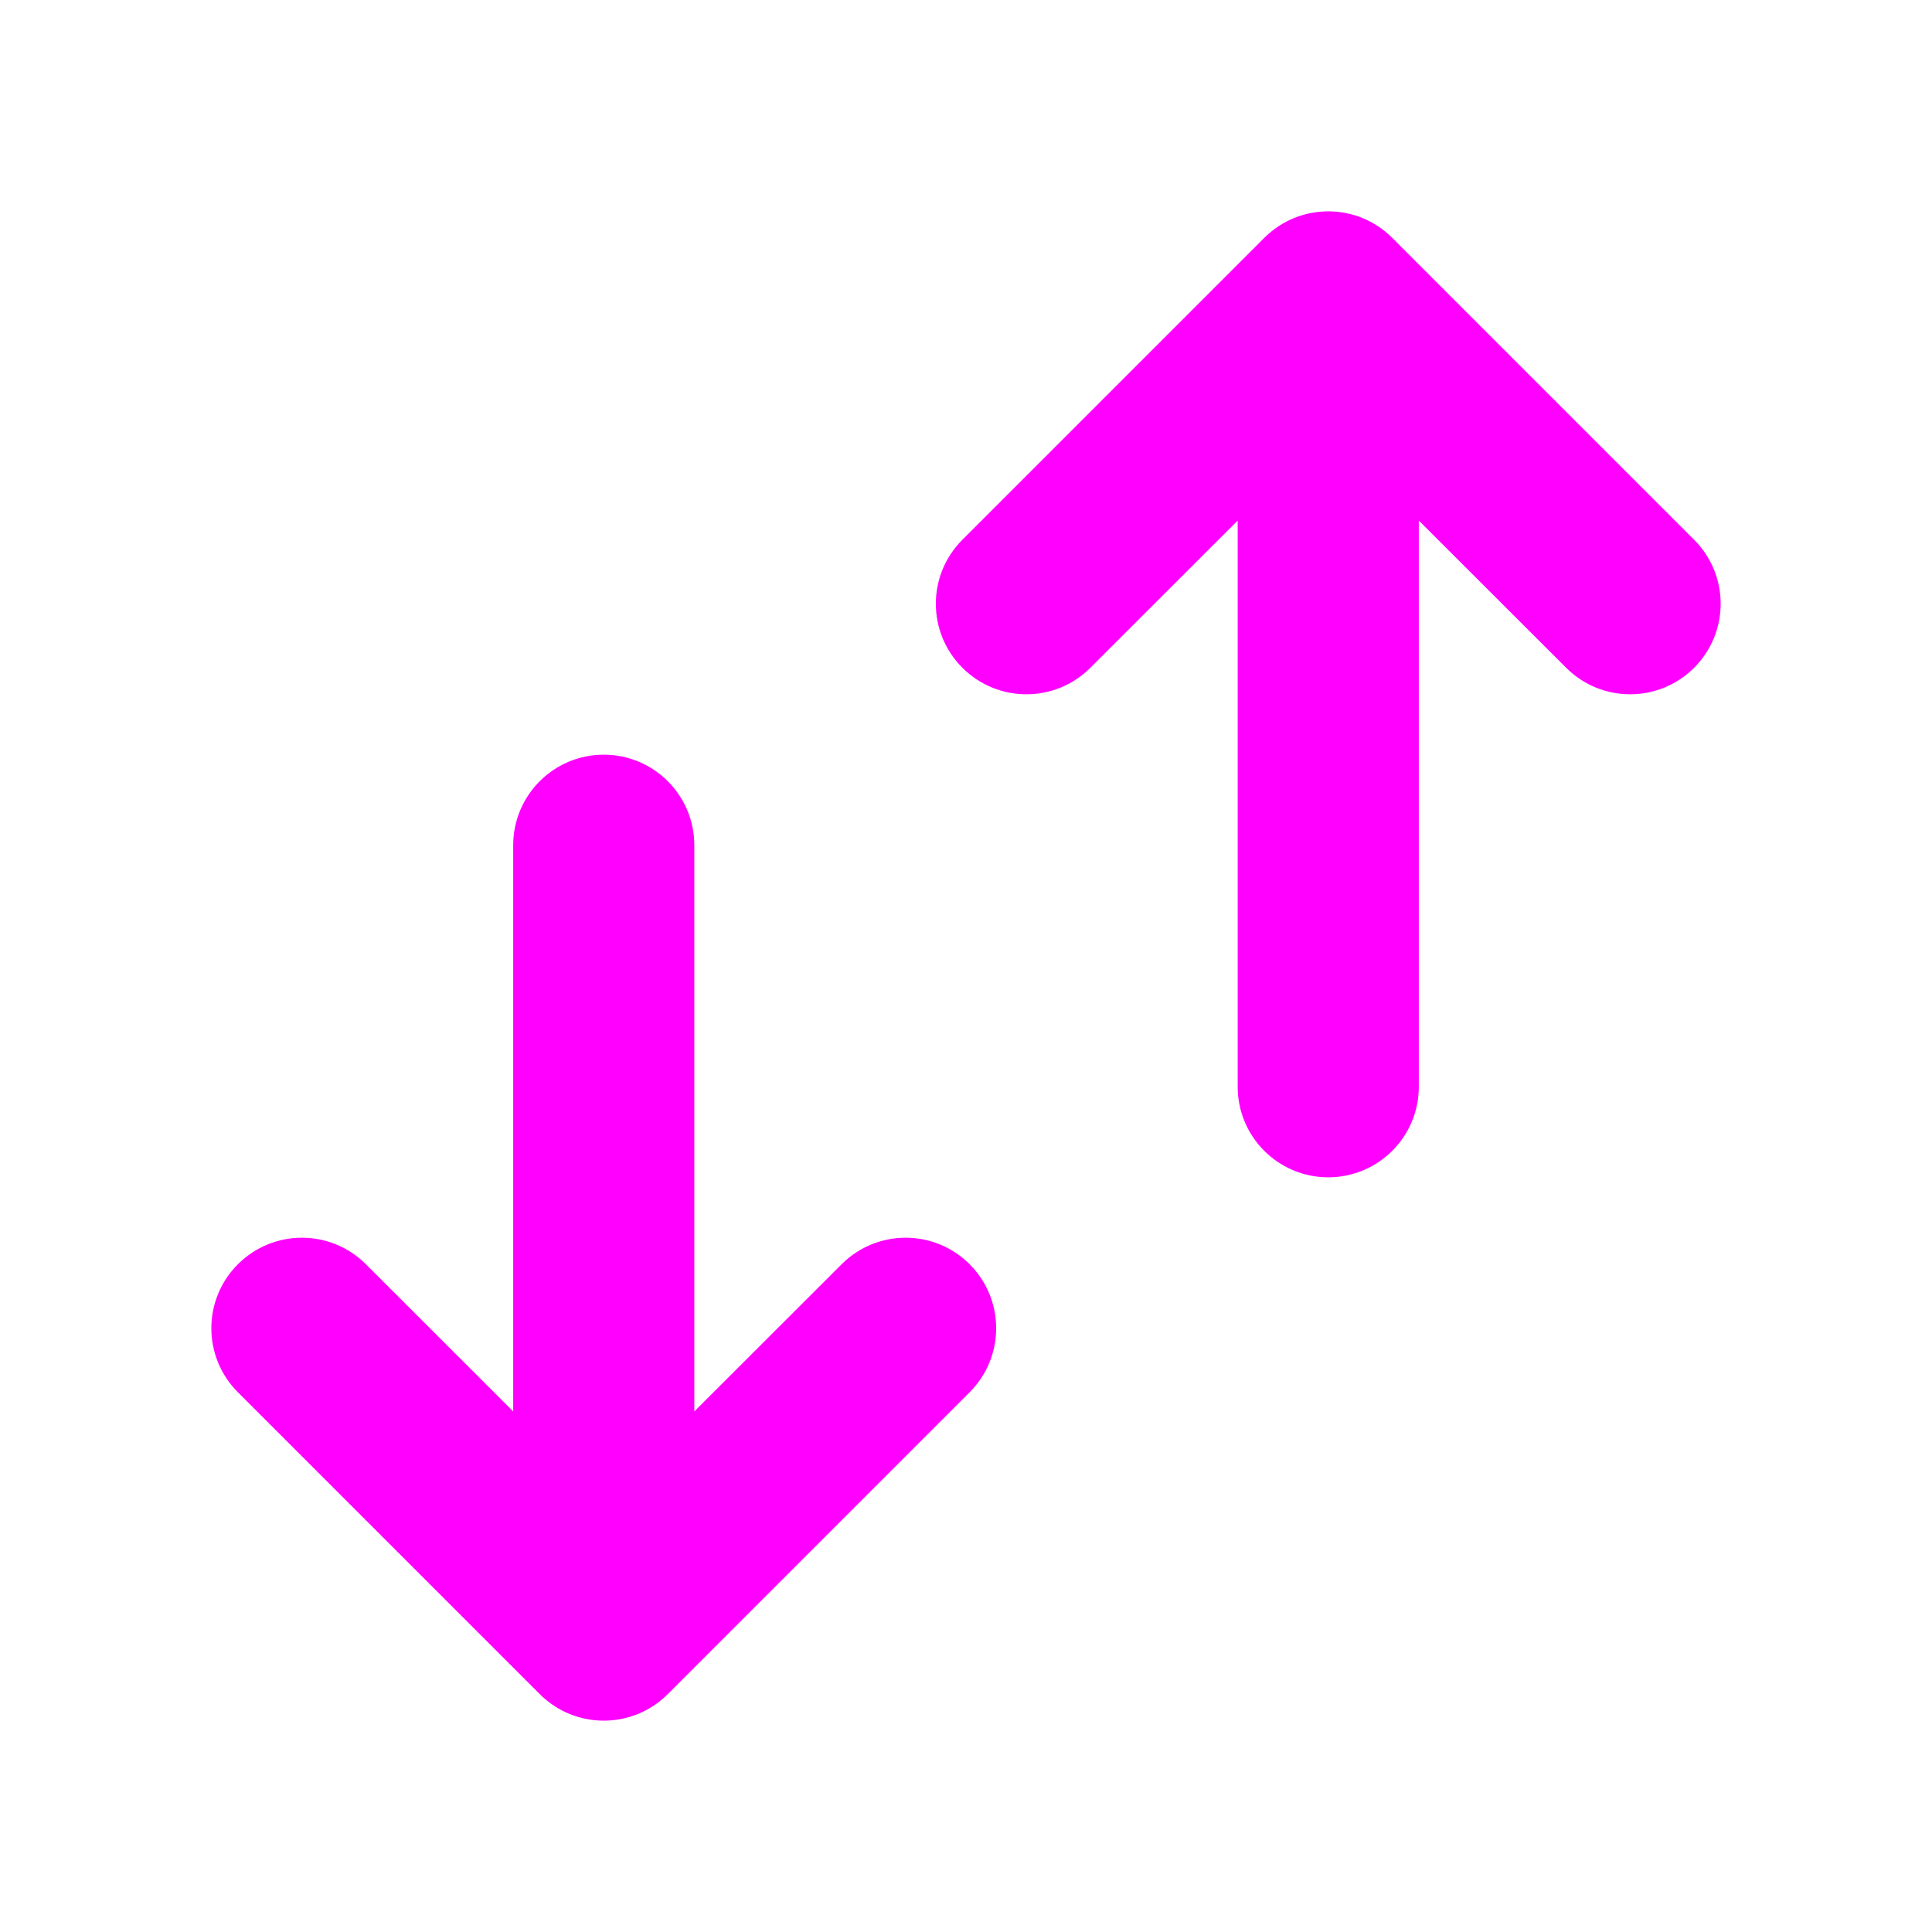
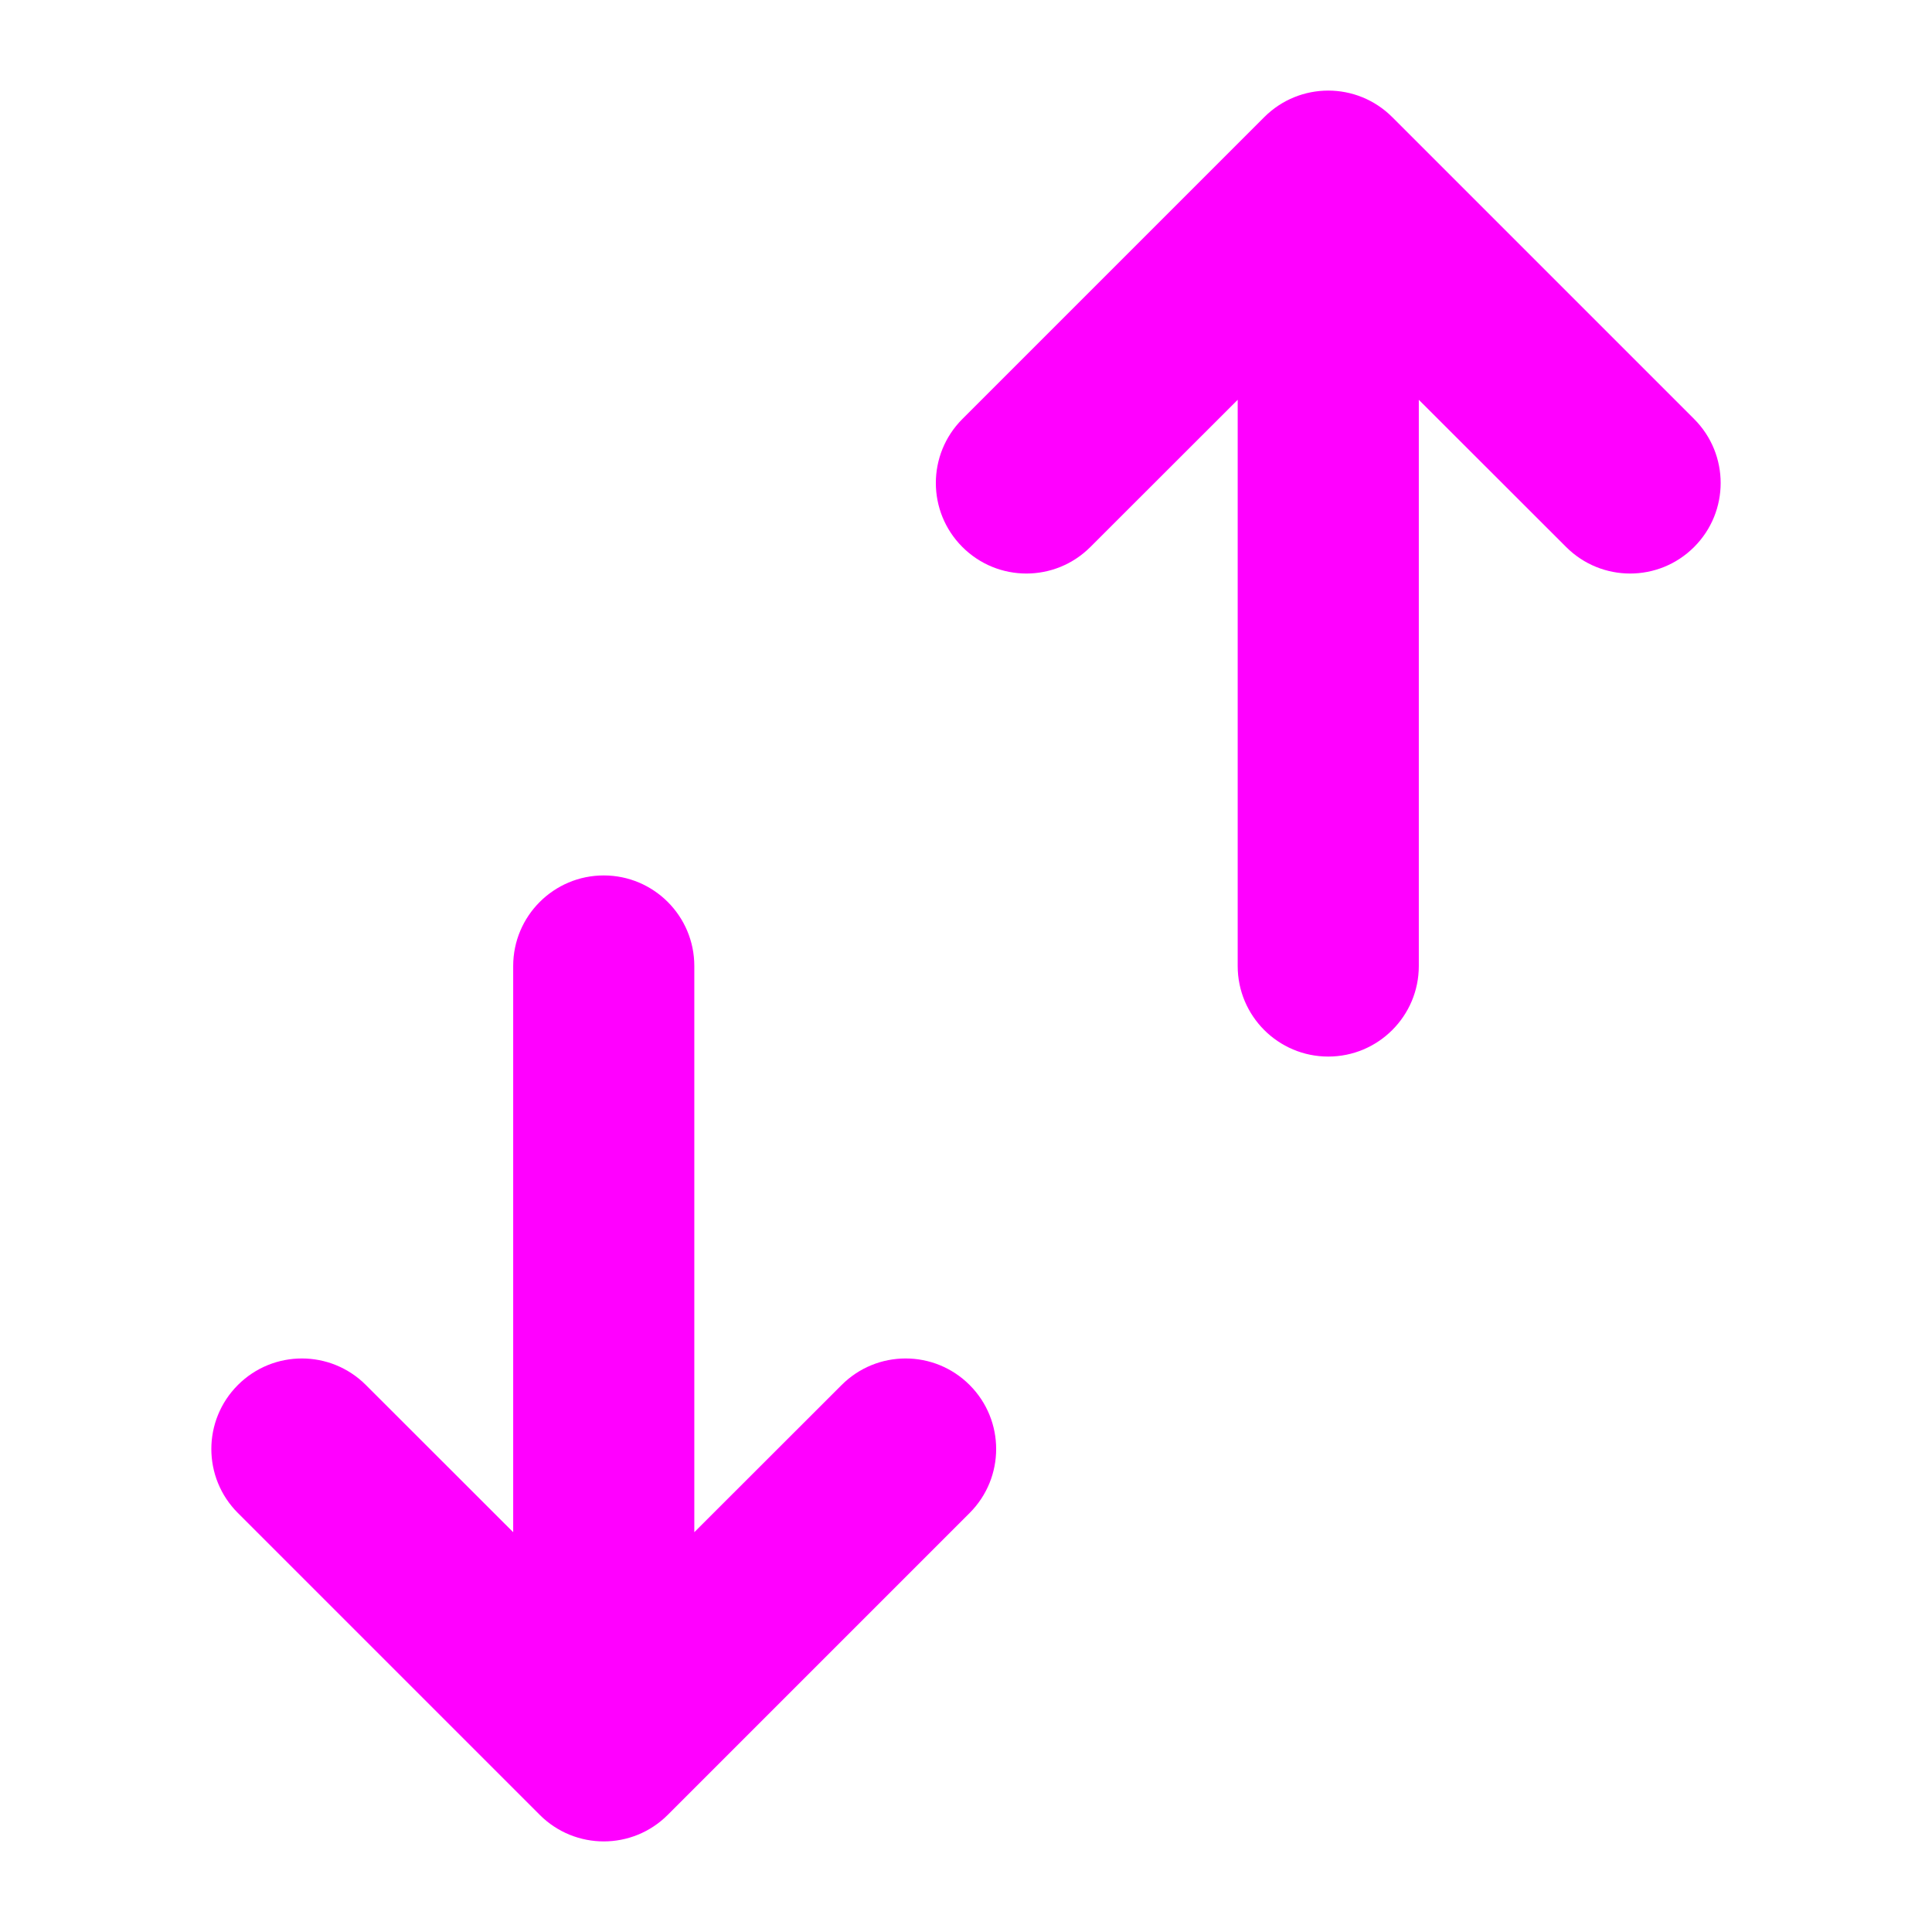
<svg xmlns="http://www.w3.org/2000/svg" width="16" height="16" viewBox="0 0 16 16" fill="none">
-   <path fill-rule="evenodd" clip-rule="evenodd" d="M11.53 1.97C11.237 1.677 10.763 1.677 10.47 1.97L7.97 4.47C7.677 4.763 7.677 5.237 7.97 5.53C8.263 5.823 8.737 5.823 9.03 5.53L10.25 4.311V9C10.25 9.414 10.586 9.75 11 9.75C11.414 9.75 11.75 9.414 11.75 9V4.311L12.97 5.53C13.263 5.823 13.737 5.823 14.03 5.53C14.323 5.237 14.323 4.763 14.03 4.47L11.53 1.97ZM5.75 7C5.75 6.586 5.414 6.25 5 6.25C4.586 6.25 4.25 6.586 4.25 7V11.689L3.03 10.47C2.737 10.177 2.263 10.177 1.97 10.47C1.677 10.763 1.677 11.237 1.97 11.53L4.47 14.03C4.763 14.323 5.237 14.323 5.53 14.03L8.03 11.53C8.323 11.237 8.323 10.763 8.03 10.47C7.737 10.177 7.263 10.177 6.97 10.47L5.75 11.689V7Z" fill="#FF00FF" />
+   <path fill-rule="evenodd" clip-rule="evenodd" d="M11.53 0.97C11.237 0.677 10.763 0.677 10.47 0.97L7.97 3.47C7.677 3.763 7.677 4.237 7.97 4.53C8.263 4.823 8.737 4.823 9.03 4.53L10.25 3.311V8C10.25 8.414 10.586 8.75 11 8.75C11.414 8.75 11.75 8.414 11.75 8V3.311L12.97 4.53C13.263 4.823 13.737 4.823 14.03 4.53C14.323 4.237 14.323 3.763 14.03 3.47L11.53 0.97ZM5.75 8C5.75 7.586 5.414 7.25 5 7.25C4.586 7.25 4.25 7.586 4.25 8V12.689L3.03 11.47C2.737 11.177 2.263 11.177 1.97 11.47C1.677 11.763 1.677 12.237 1.97 12.53L4.47 15.03C4.763 15.323 5.237 15.323 5.53 15.03L8.03 12.53C8.323 12.237 8.323 11.763 8.03 11.47C7.737 11.177 7.263 11.177 6.97 11.47L5.75 12.689V8Z" fill="#FF00FF" />
</svg>
